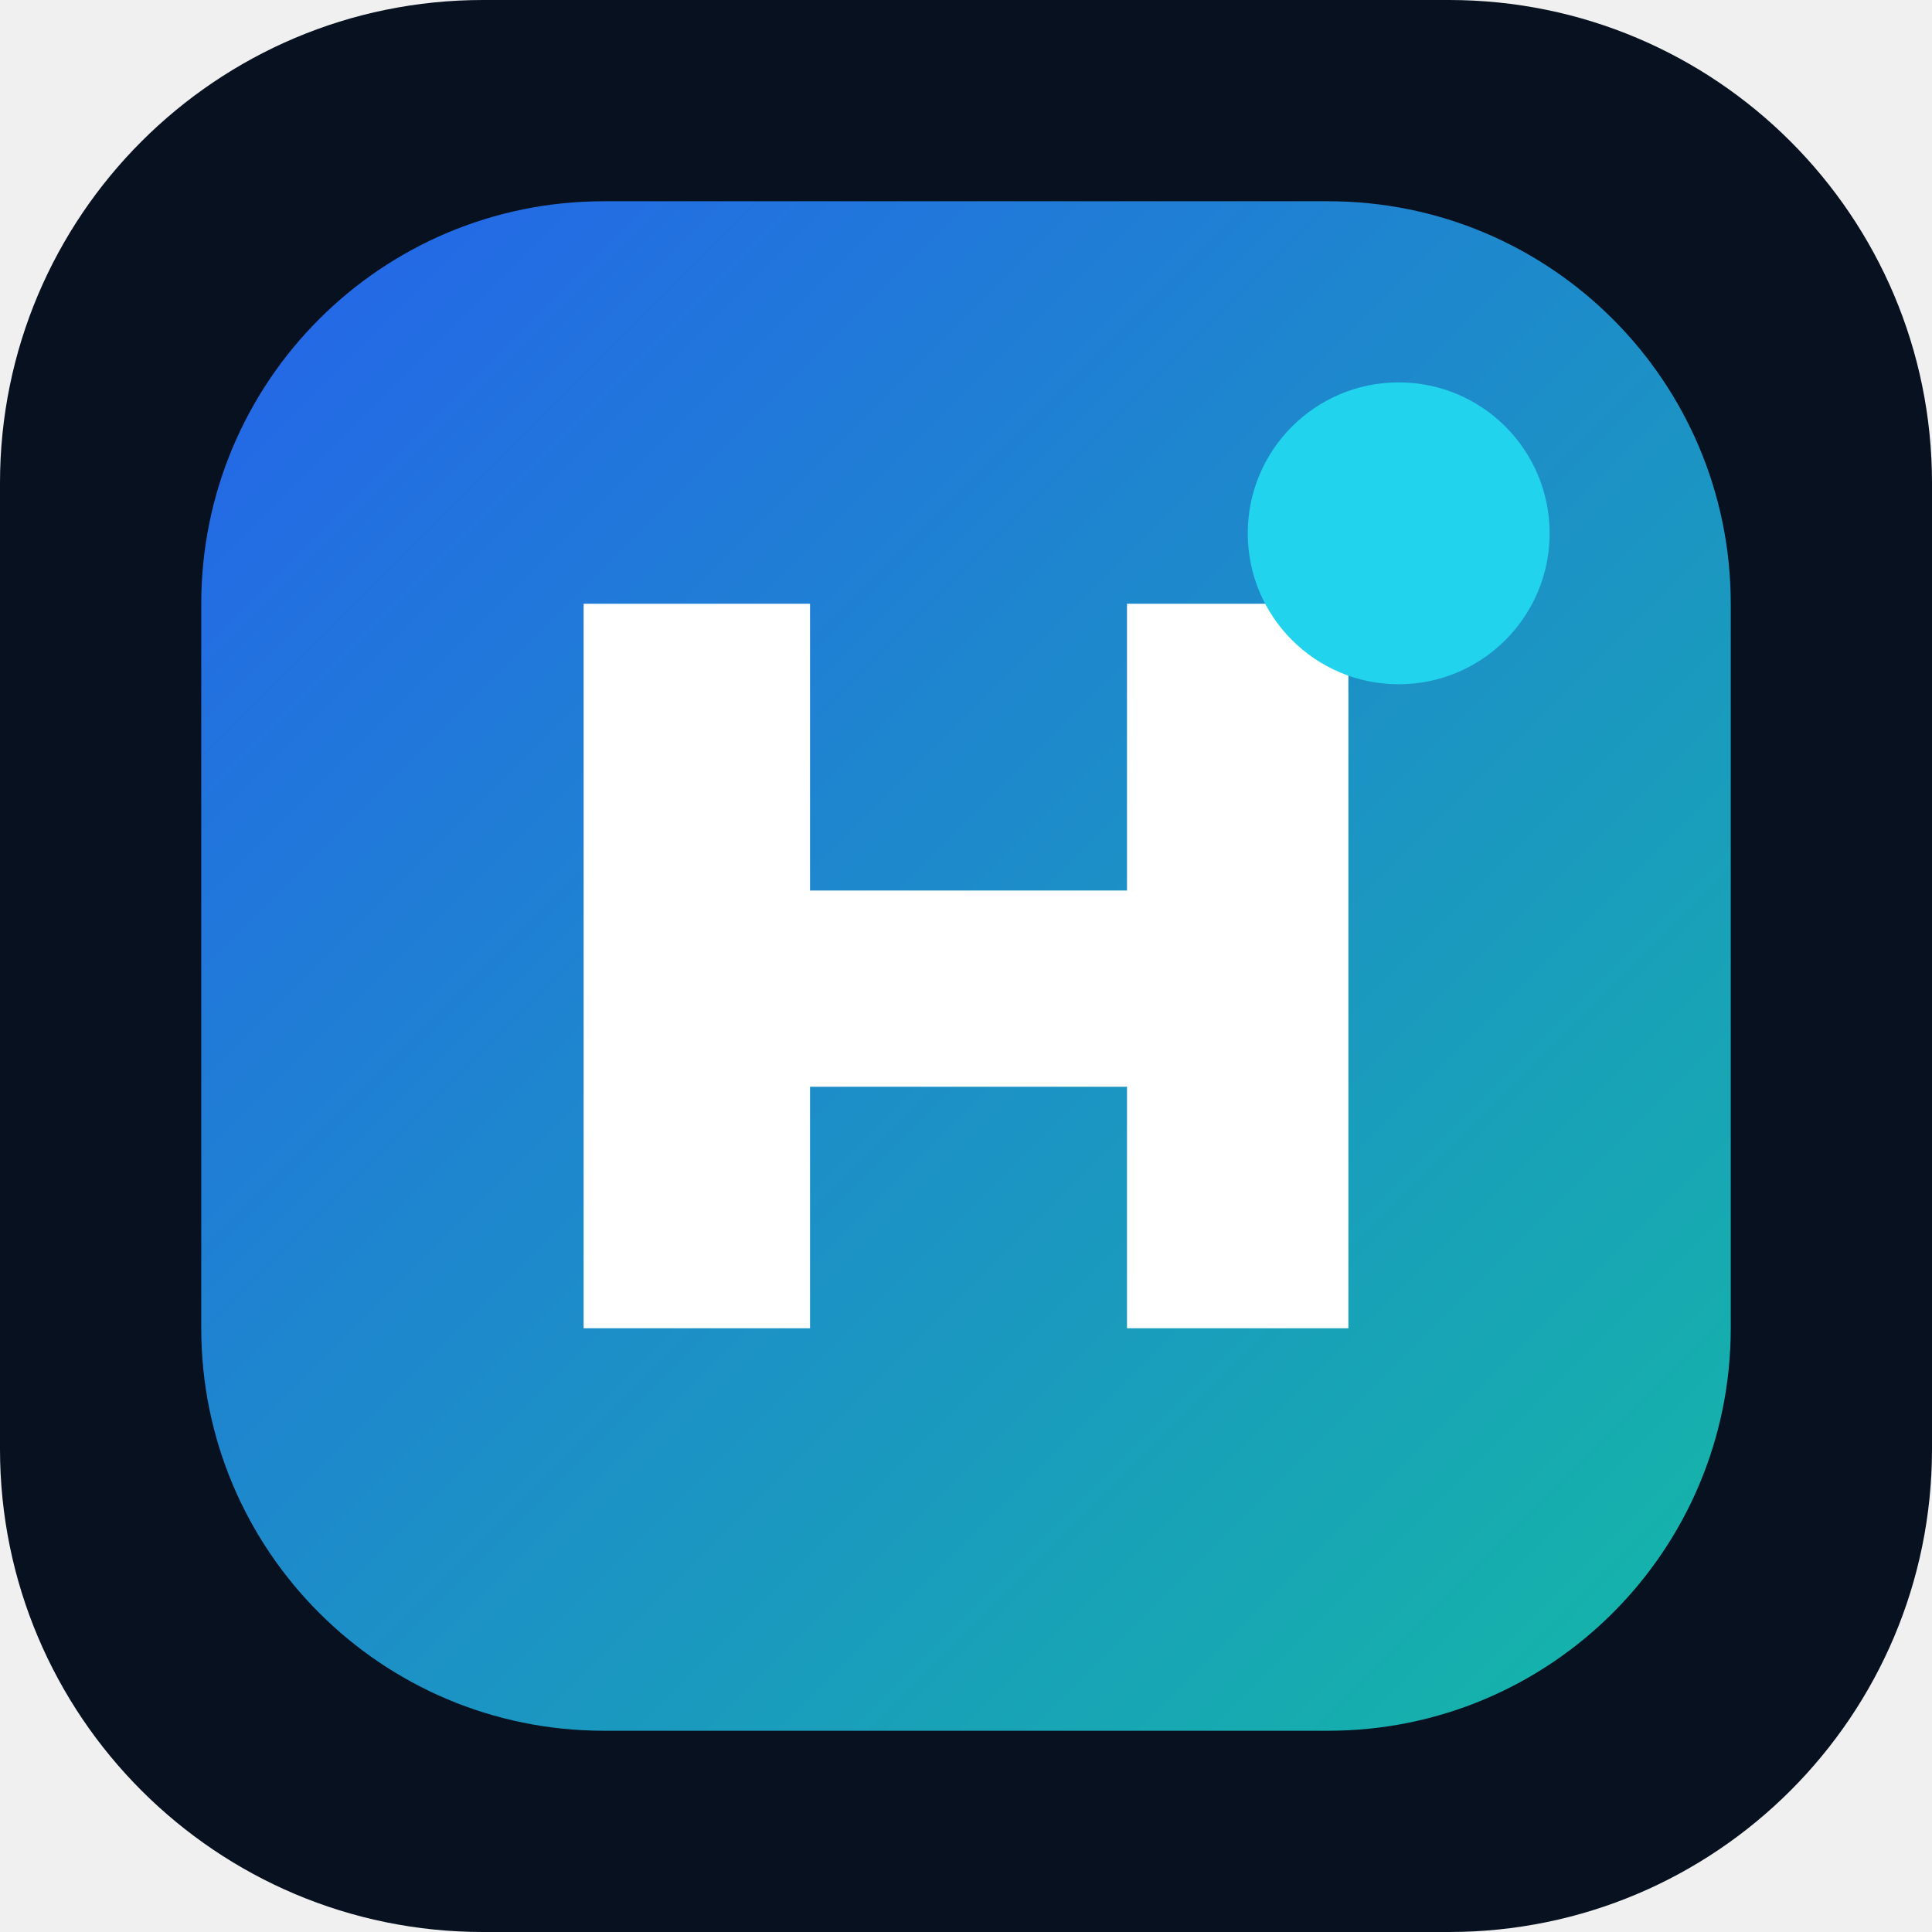
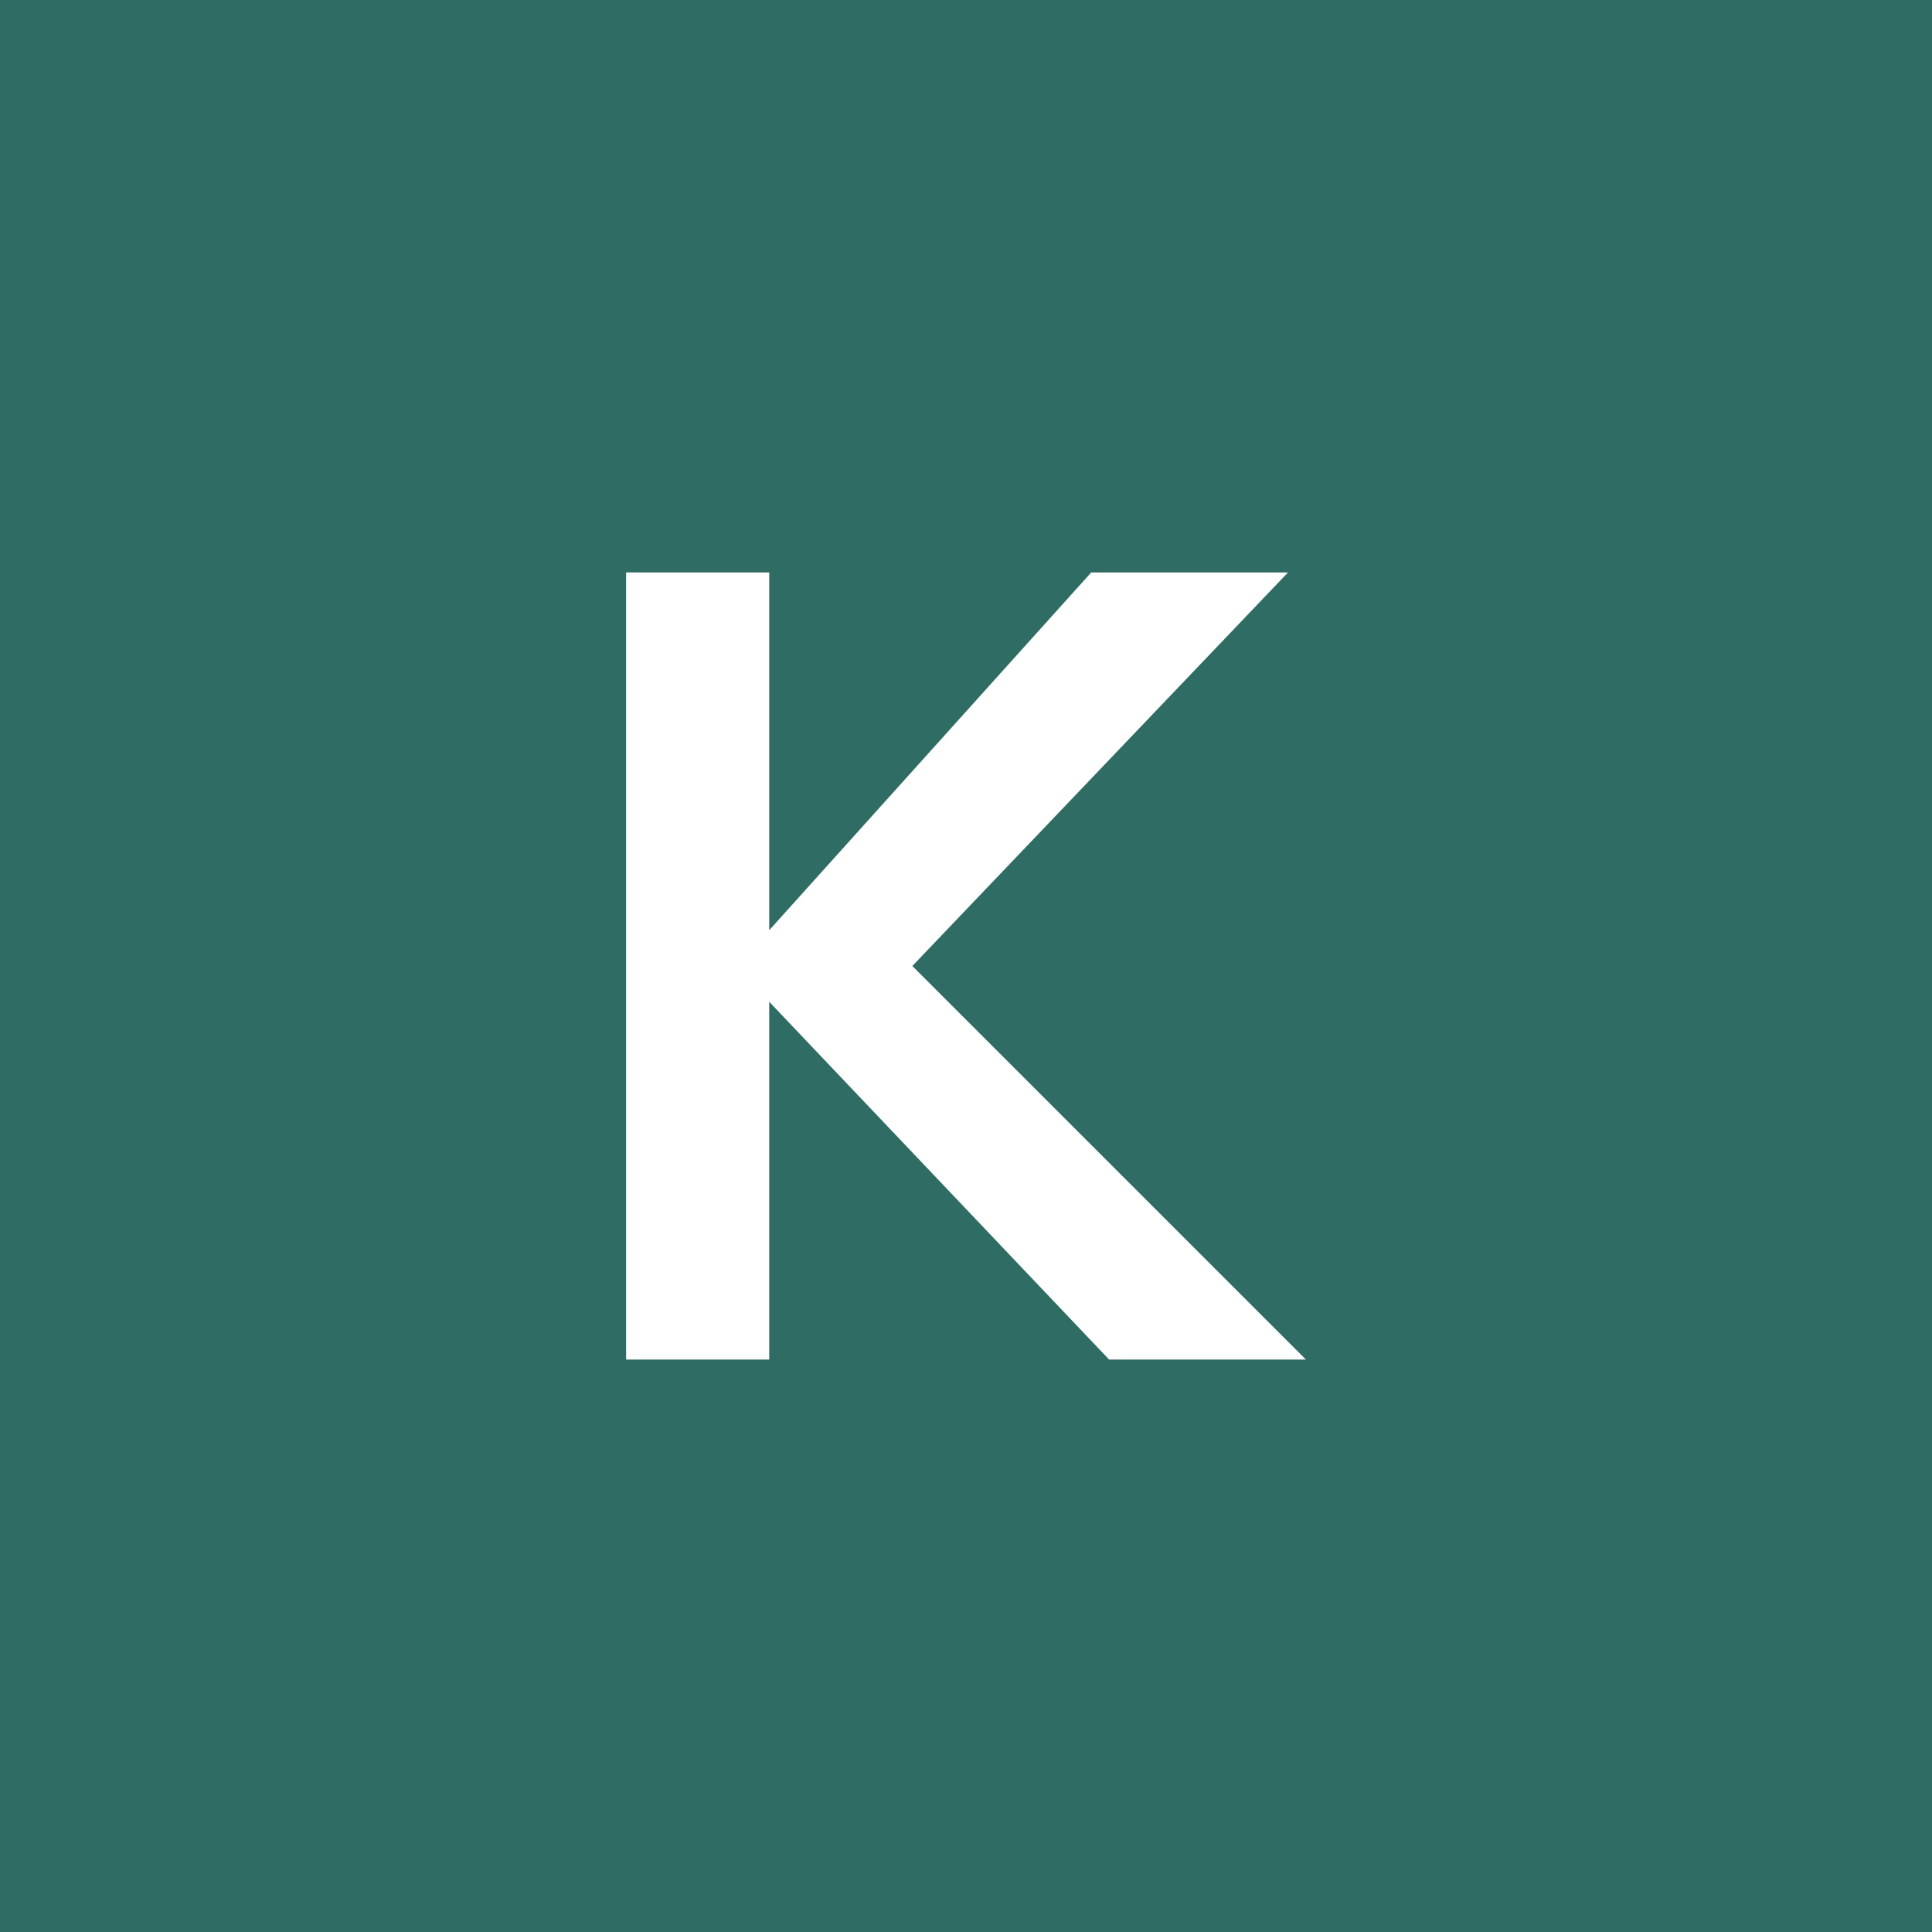
- <svg xmlns="http://www.w3.org/2000/svg" width="192" height="192" viewBox="0 0 192 192" fill="none">
-   <rect width="192" height="192" rx="48" fill="#07111F" />
-   <rect x="20" y="20" width="152" height="152" rx="40" fill="url(#paint0_linear)" />
-   <path d="M58 132V60H80.5V88.5H112V60H134V132H112V108H80.5V132H58Z" fill="white" />
-   <circle cx="139" cy="53" r="15" fill="#22D3EE" />
-   <defs>
-     <linearGradient id="paint0_linear" x1="20" y1="20" x2="172" y2="172" gradientUnits="userSpaceOnUse">
-       <stop stop-color="#2563EB" />
-       <stop offset="1" stop-color="#14B8A6" />
-     </linearGradient>
-   </defs>
+ <svg xmlns="http://www.w3.org/2000/svg" width="192" height="192" viewBox="0 0 108 108">
+   <rect width="108" height="108" fill="#2F6D64" />
+   <path fill="#FFFFFF" d="M35,32 L43,32 L43,52 L61,32 L72,32 L51,54 L73,76 L62,76 L43,56 L43,76 L35,76 Z" />
</svg>
